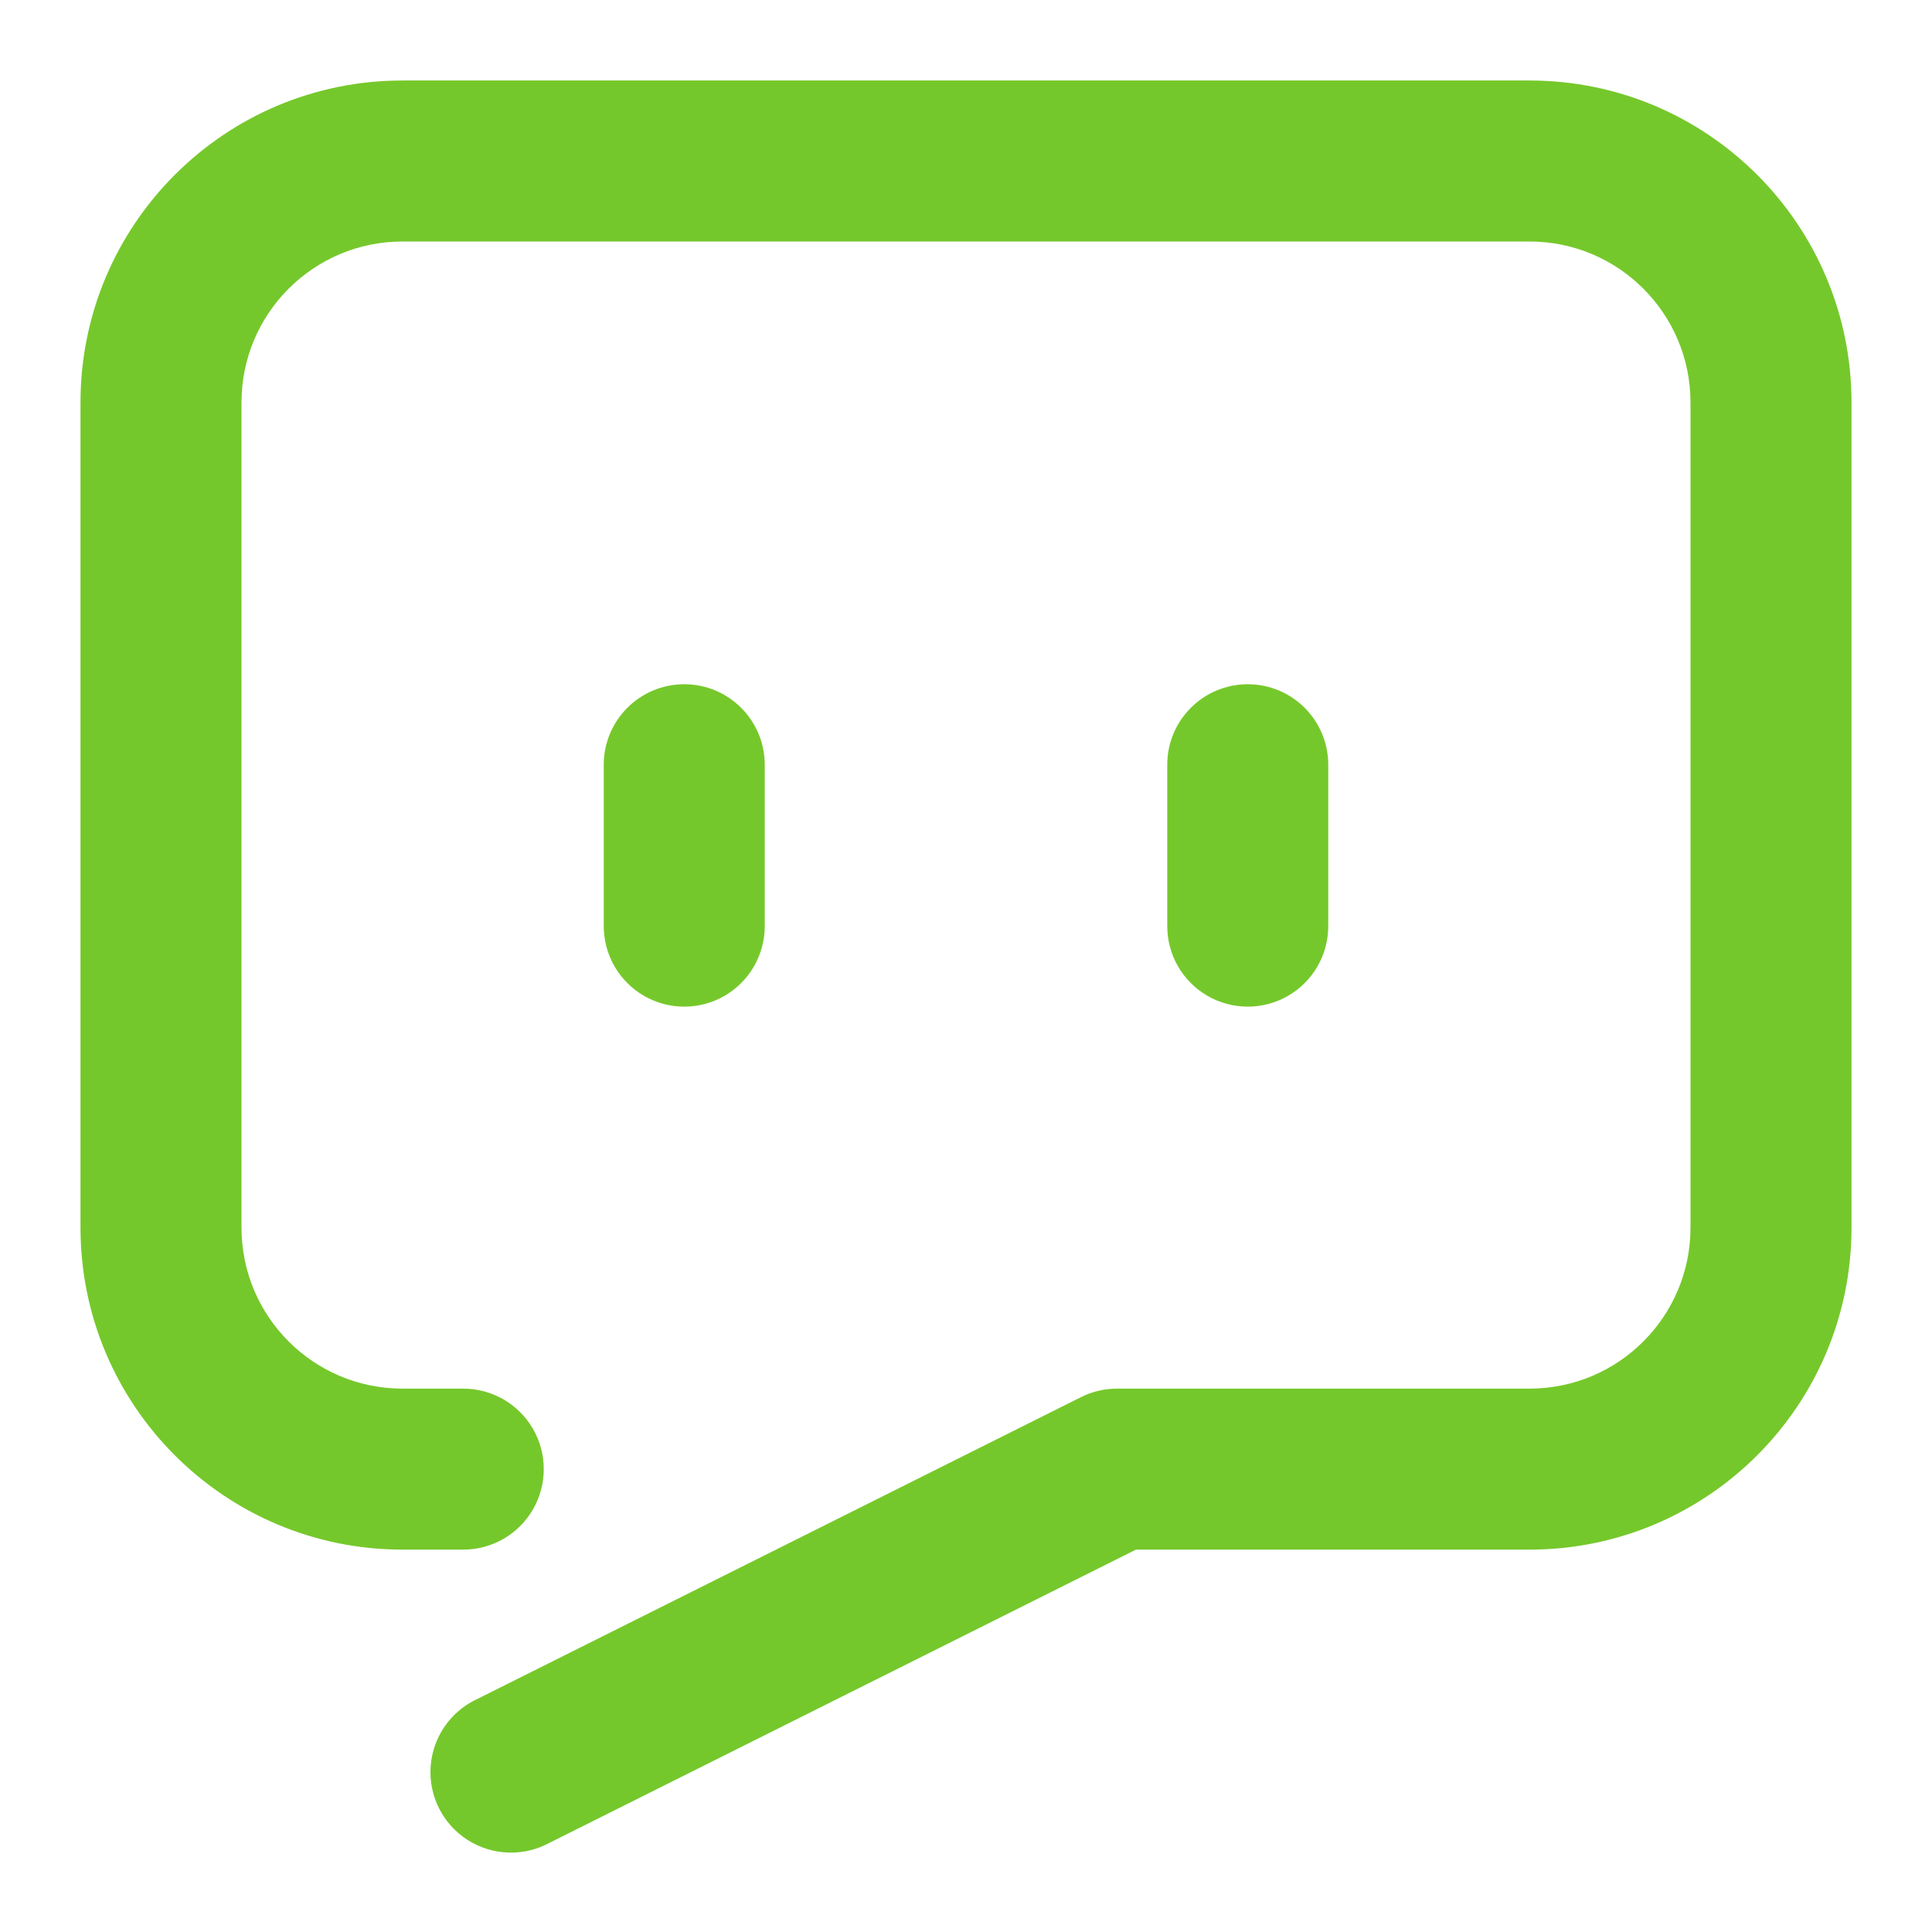
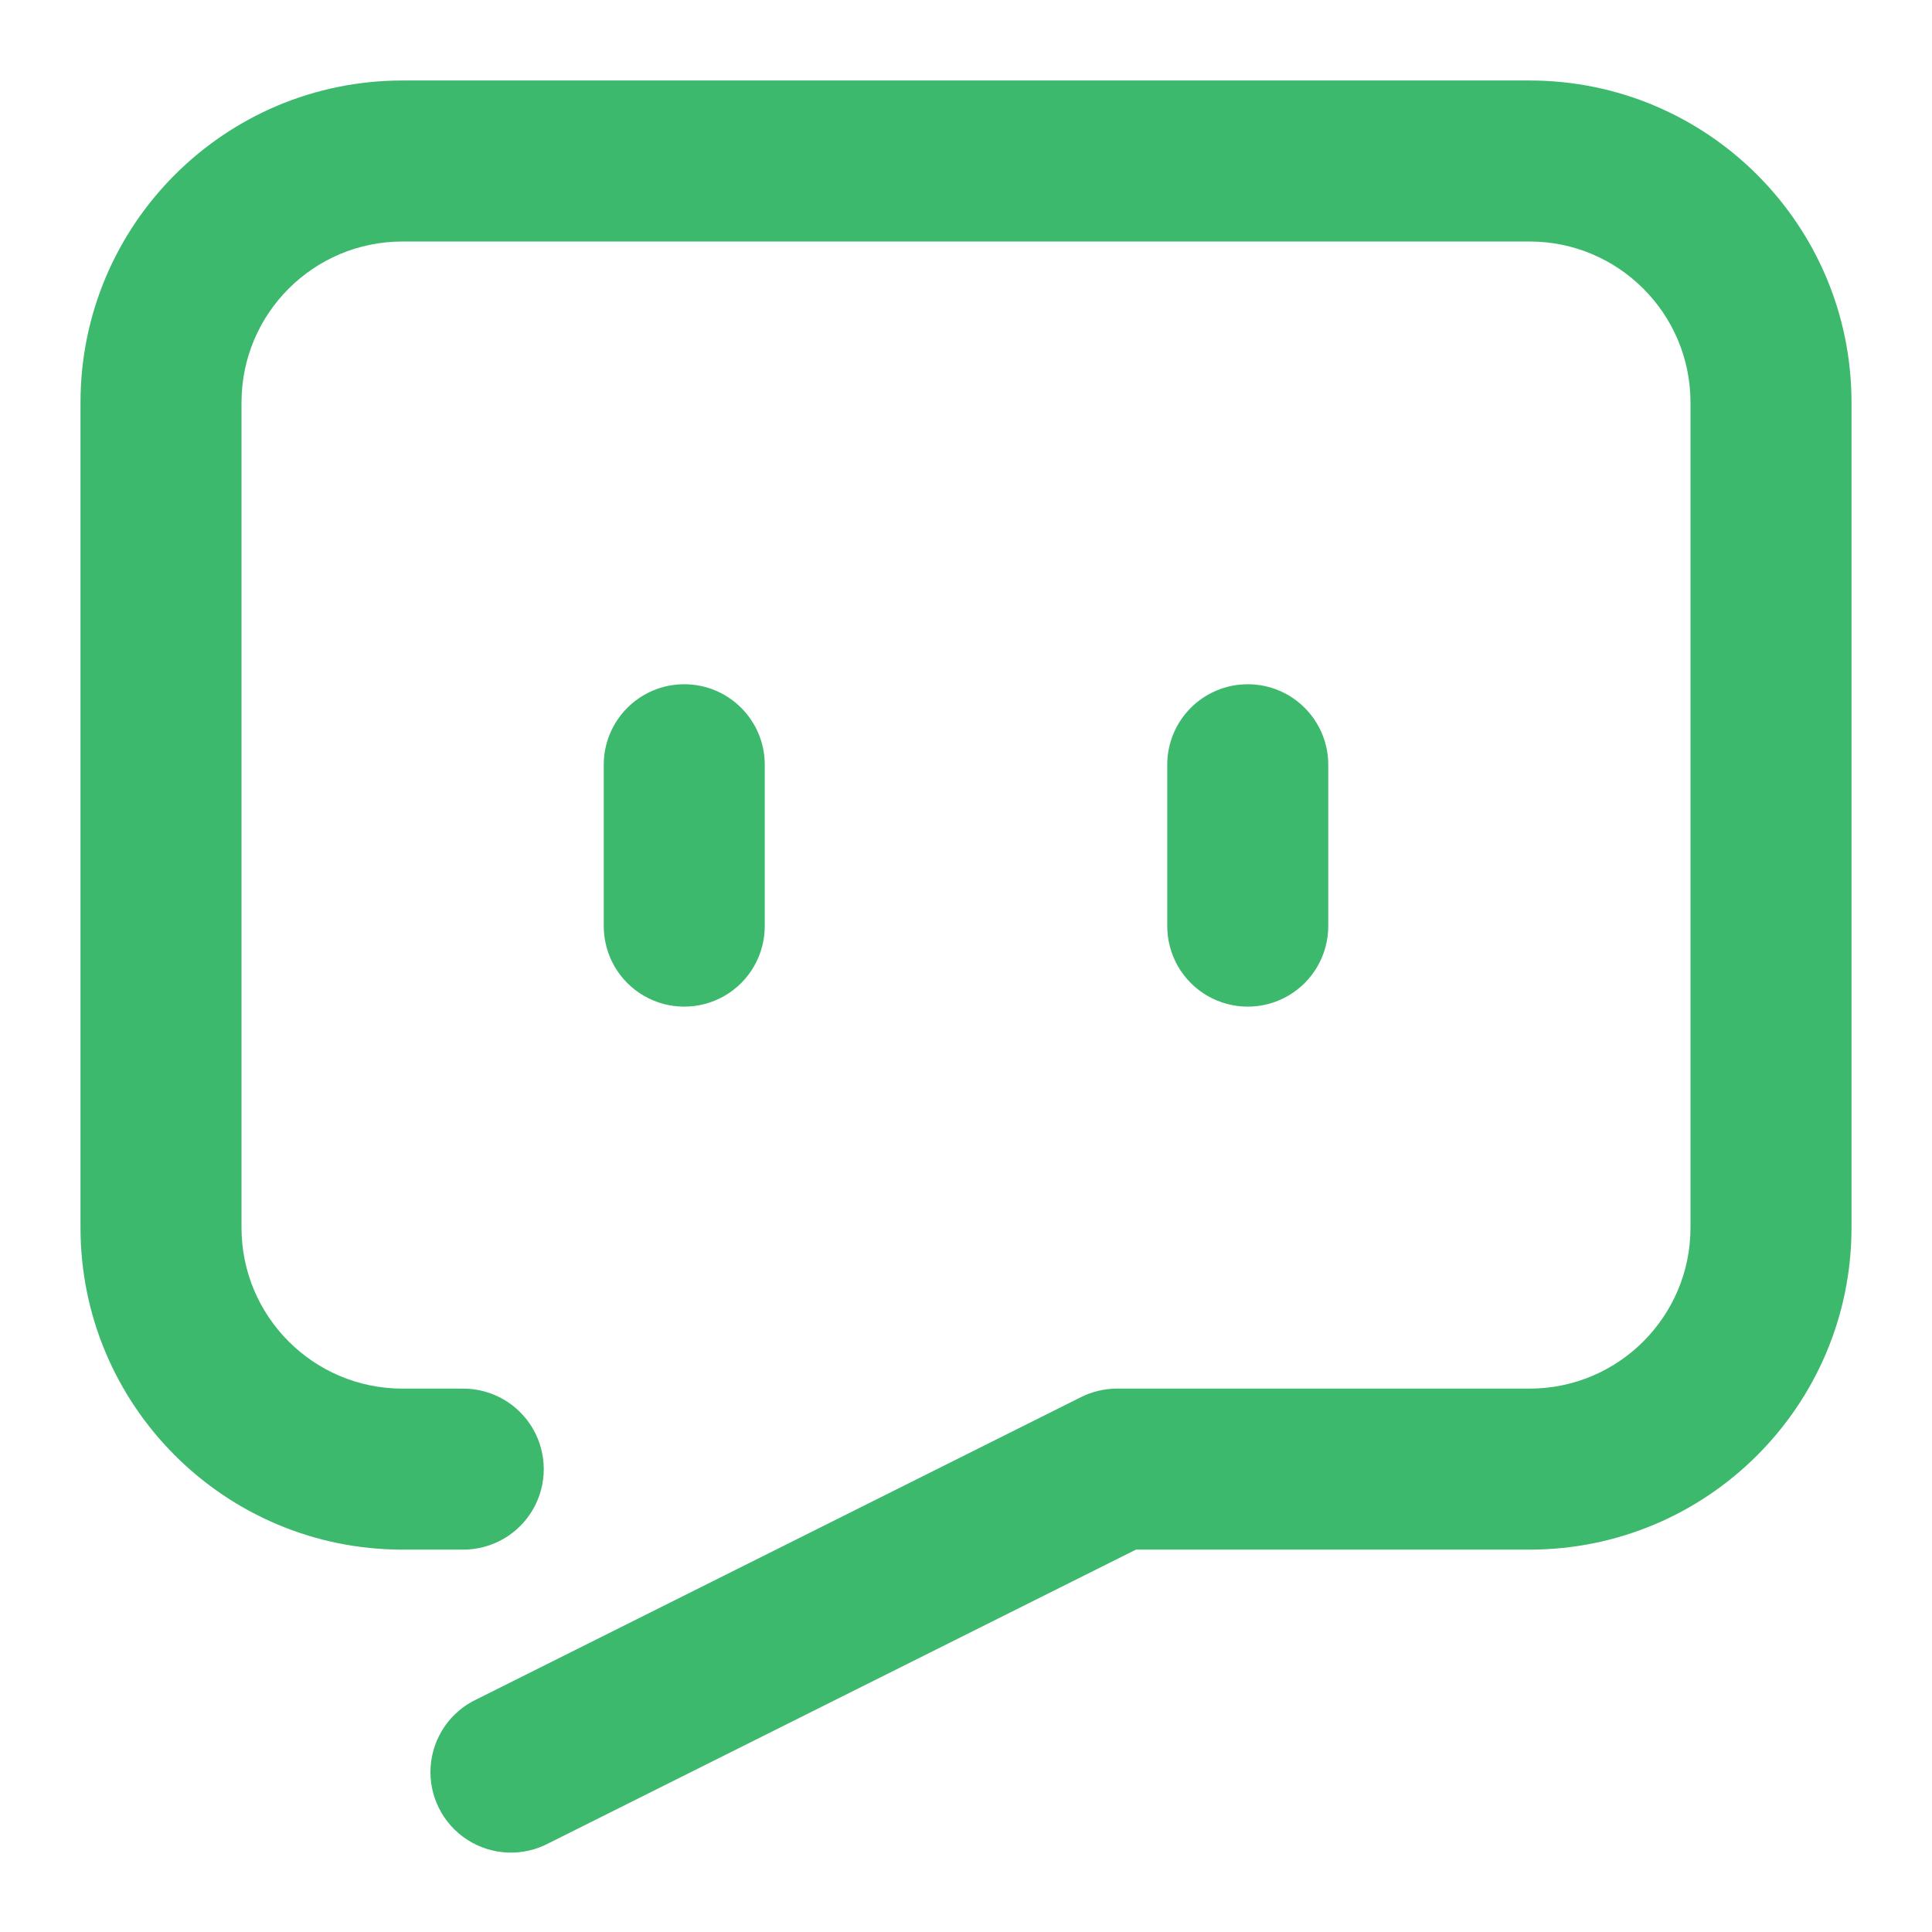
- <svg xmlns="http://www.w3.org/2000/svg" t="1734595073297" class="icon" viewBox="0 0 1024 1024" version="1.1" p-id="1506" width="200" height="200">
-   <path d="M42.667 213.333a170.667 170.667 0 0 1 170.667-170.667h597.333a170.667 170.667 0 0 1 170.667 170.667v437.333a170.667 170.667 0 0 1-170.667 170.667h-208.597l-310.997 155.477a42.667 42.667 0 1 1-38.144-76.288l320-160a42.624 42.624 0 0 1 19.072-4.523H810.667a85.333 85.333 0 0 0 85.333-85.333V213.333a85.333 85.333 0 0 0-85.333-85.333H213.333a85.333 85.333 0 0 0-85.333 85.333v437.333a85.333 85.333 0 0 0 85.333 85.333h32a42.667 42.667 0 1 1 0 85.333H213.333a170.667 170.667 0 0 1-170.667-170.667V213.333z m320 149.333a42.667 42.667 0 0 1 42.667 42.667v85.333a42.667 42.667 0 1 1-85.333 0v-85.333a42.667 42.667 0 0 1 42.667-42.667z m298.667 0a42.667 42.667 0 0 1 42.667 42.667v85.333a42.667 42.667 0 1 1-85.333 0v-85.333a42.667 42.667 0 0 1 42.667-42.667z" fill="#75C82B" p-id="1507" />
+ <svg xmlns="http://www.w3.org/2000/svg" t="1735179004210" class="icon" viewBox="0 0 1024 1024" version="1.1" p-id="14098" width="200" height="200">
+   <path d="M42.667 213.333a170.667 170.667 0 0 1 170.667-170.667h597.333a170.667 170.667 0 0 1 170.667 170.667v437.333a170.667 170.667 0 0 1-170.667 170.667h-208.597l-310.997 155.477a42.667 42.667 0 1 1-38.144-76.288l320-160a42.624 42.624 0 0 1 19.072-4.523H810.667a85.333 85.333 0 0 0 85.333-85.333V213.333a85.333 85.333 0 0 0-85.333-85.333H213.333a85.333 85.333 0 0 0-85.333 85.333v437.333a85.333 85.333 0 0 0 85.333 85.333h32a42.667 42.667 0 1 1 0 85.333H213.333a170.667 170.667 0 0 1-170.667-170.667V213.333z m320 149.333a42.667 42.667 0 0 1 42.667 42.667v85.333a42.667 42.667 0 1 1-85.333 0v-85.333a42.667 42.667 0 0 1 42.667-42.667z m298.667 0a42.667 42.667 0 0 1 42.667 42.667v85.333a42.667 42.667 0 1 1-85.333 0v-85.333a42.667 42.667 0 0 1 42.667-42.667z" fill="#3cb96c" p-id="14099" />
</svg>
